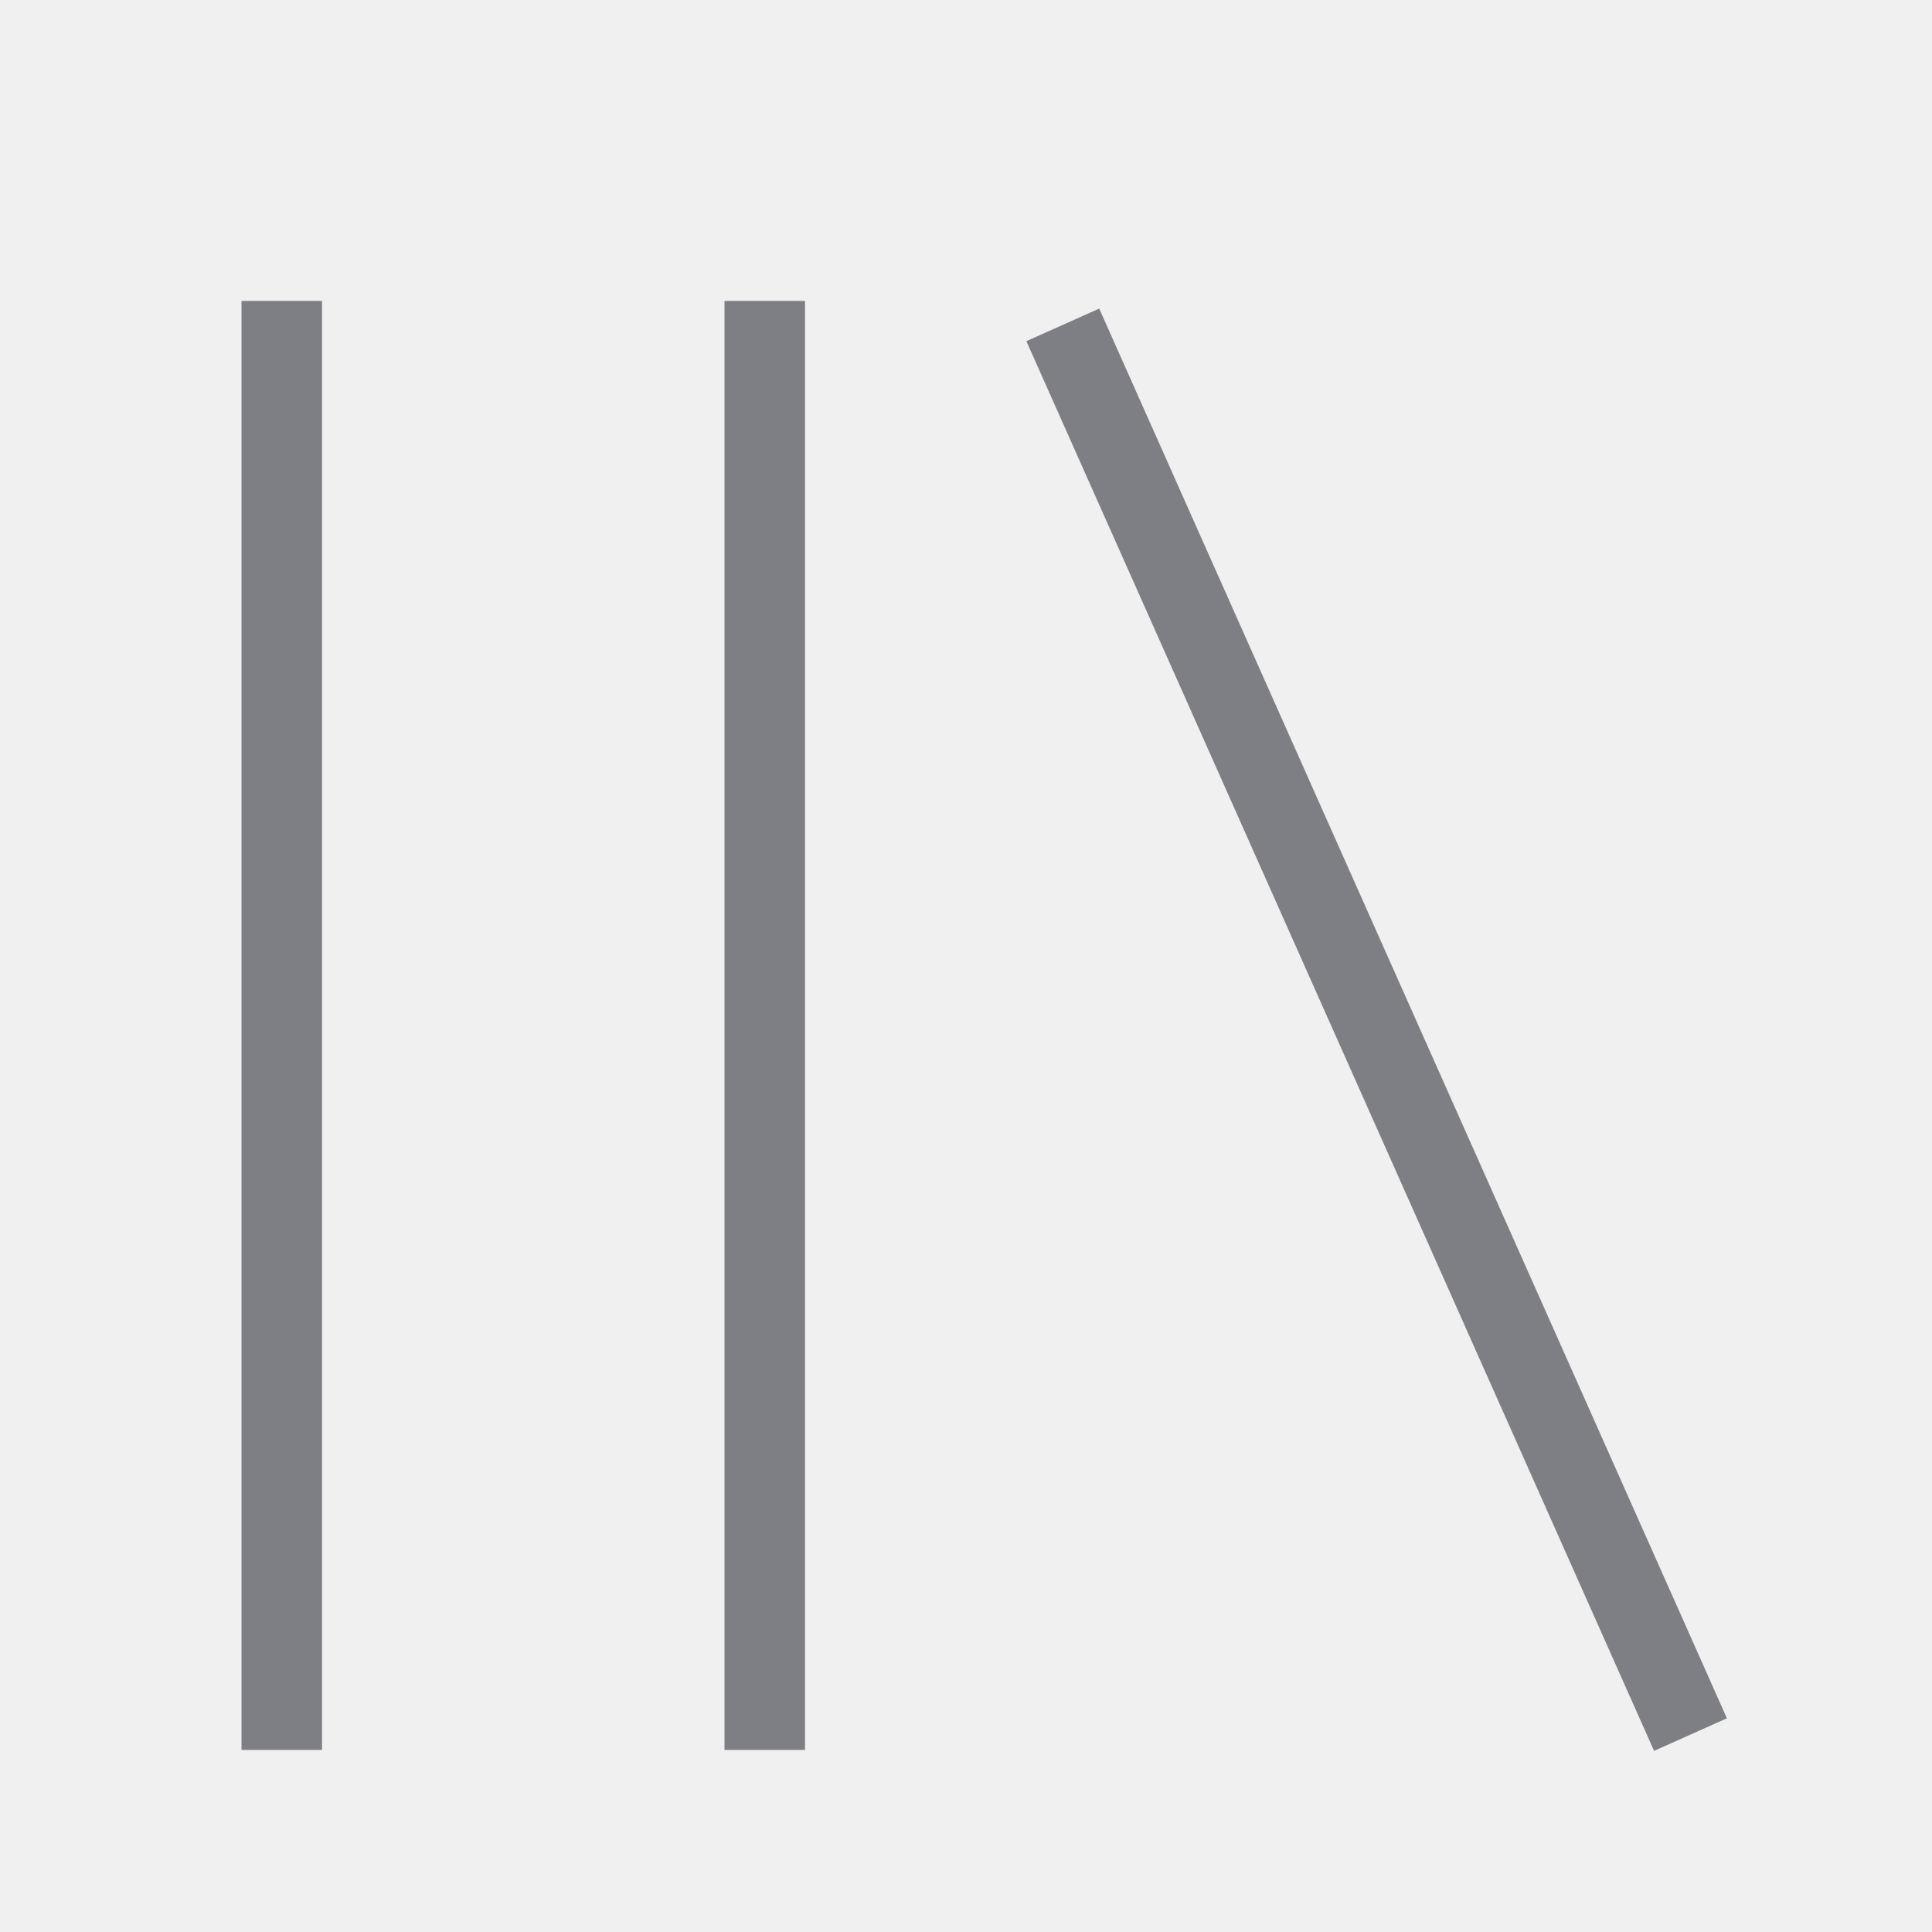
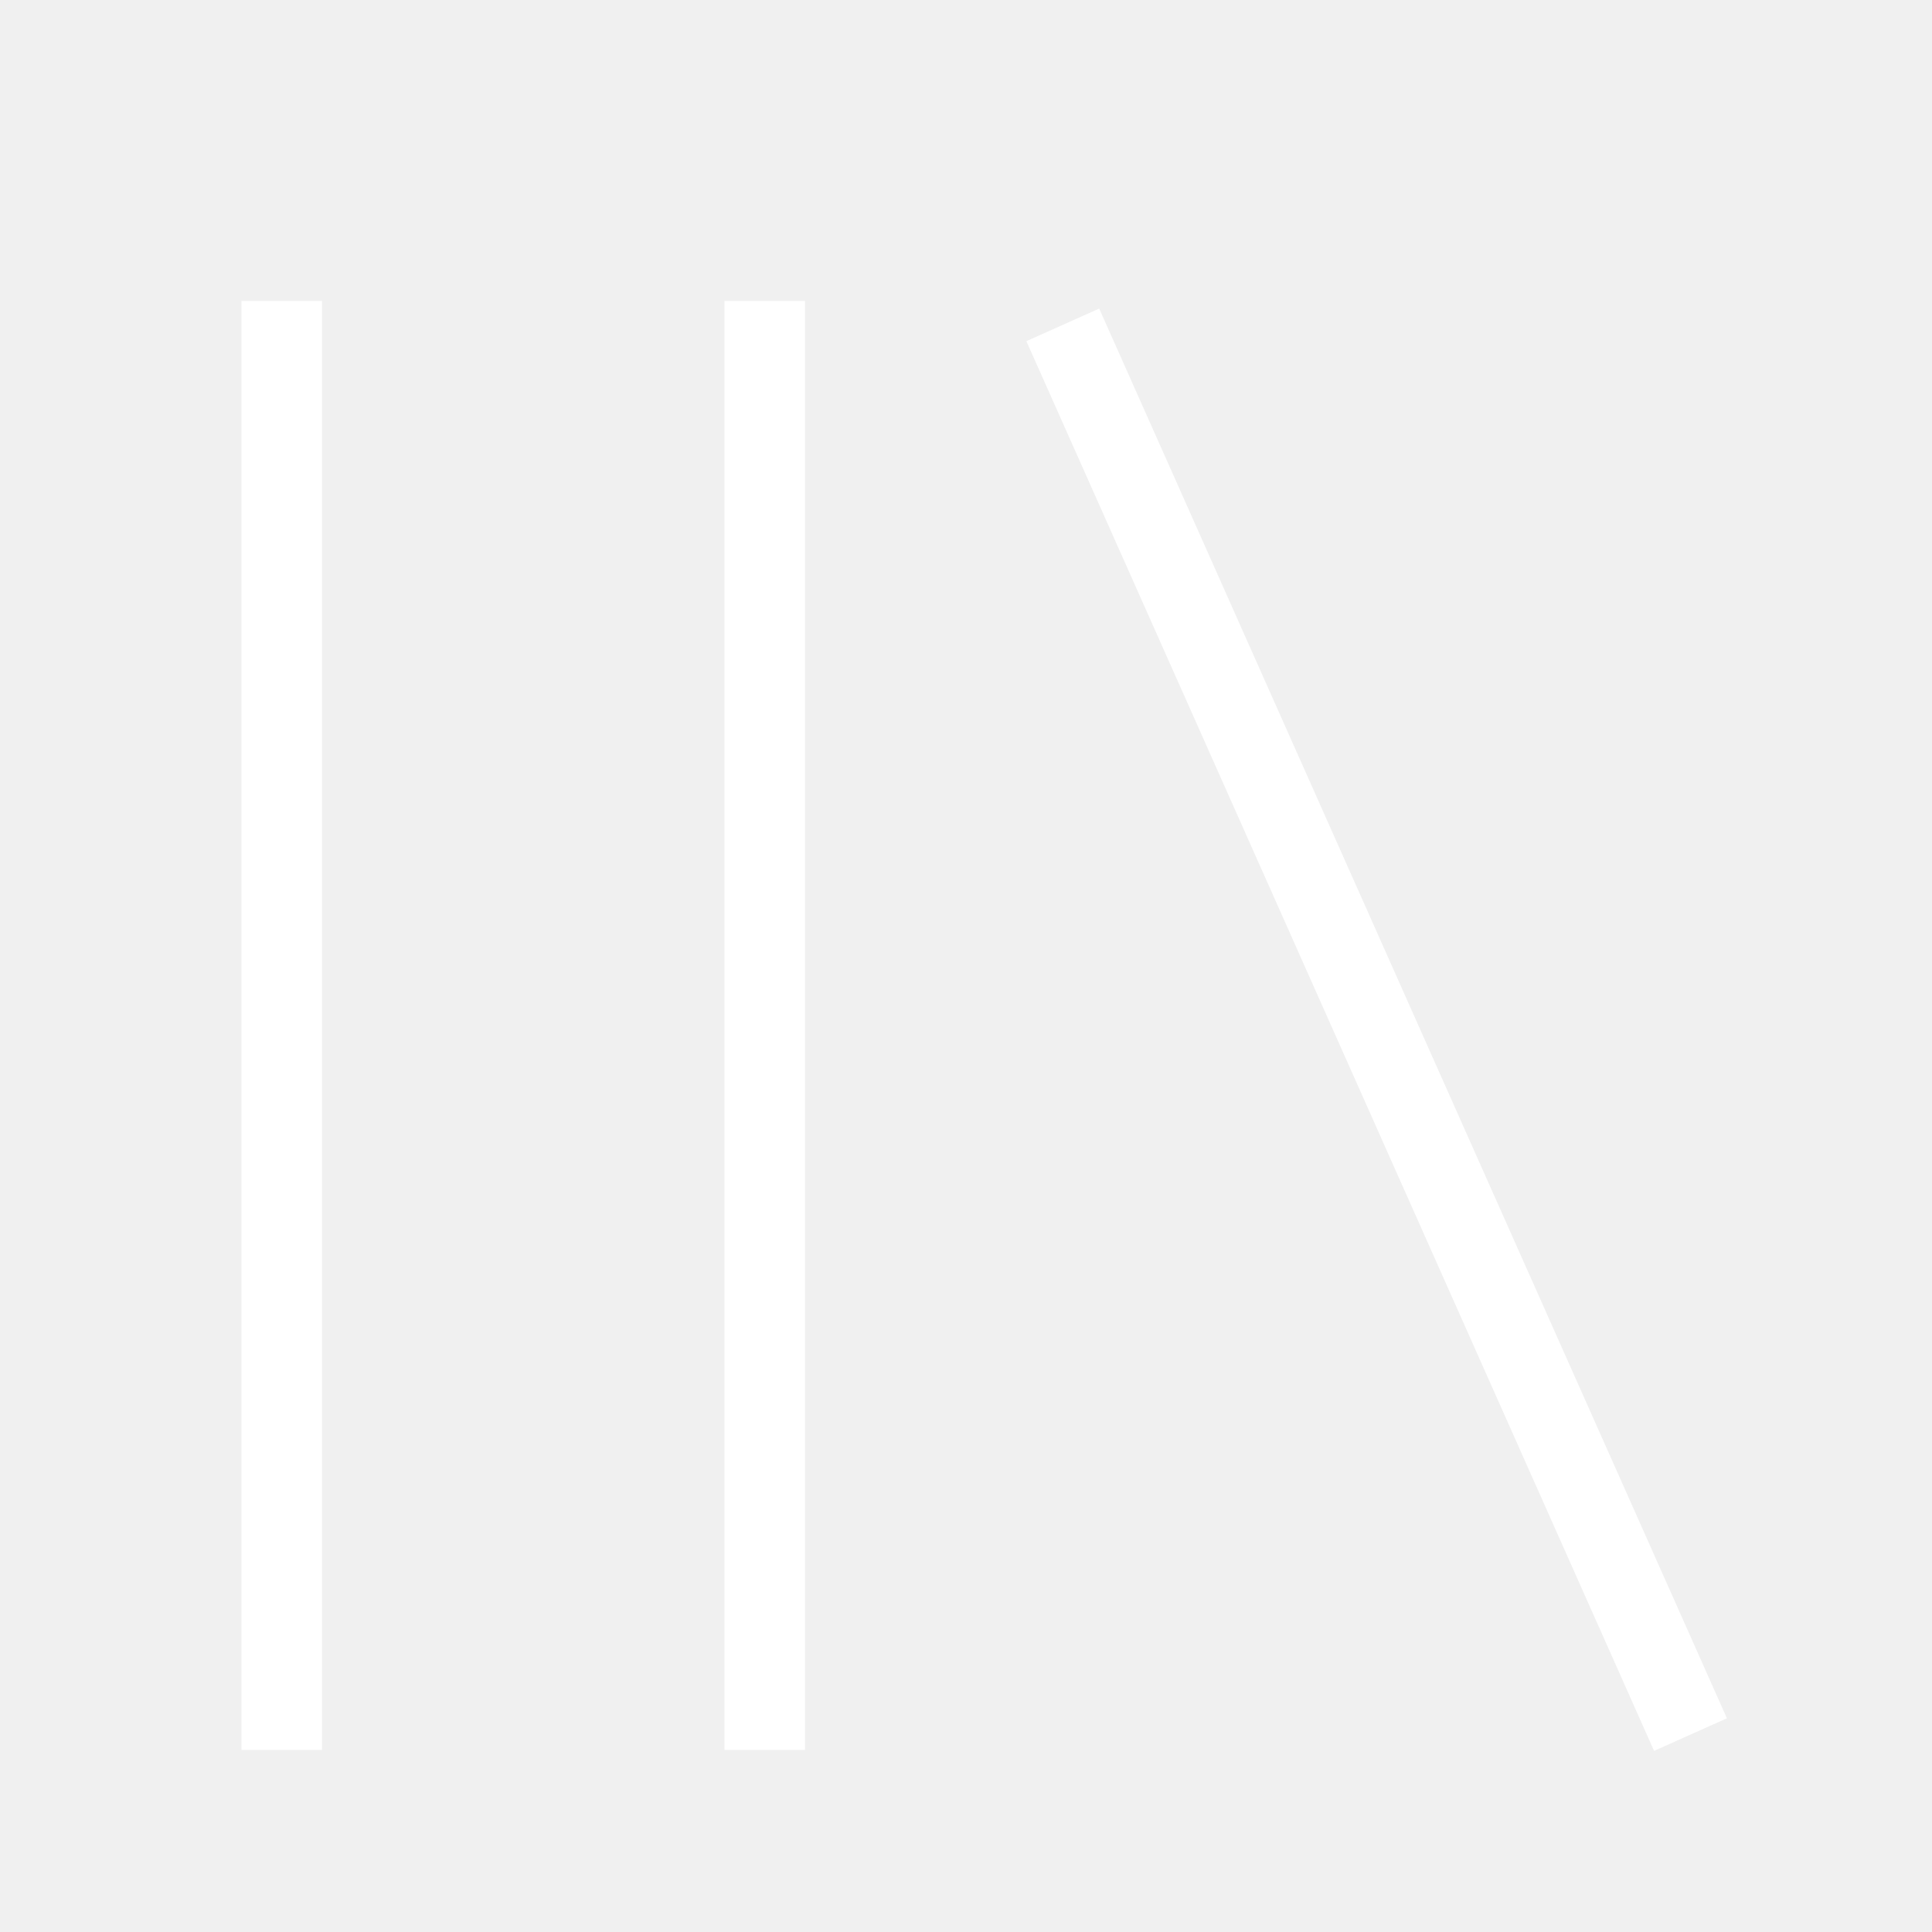
<svg xmlns="http://www.w3.org/2000/svg" viewBox="0 0 512 512">
-   <path d="M291.301 81.778l166.349 373.587-19.301 8.635-166.349-373.587zM64 463.746v-384h21.334v384h-21.334zM192 463.746v-384h21.334v384h-21.334z" fill="#7D7F84" />
+   <path d="M291.301 81.778l166.349 373.587-19.301 8.635-166.349-373.587zM64 463.746v-384h21.334v384h-21.334zM192 463.746v-384h21.334v384h-21.334z" fill="#ffffff" />
</svg>
